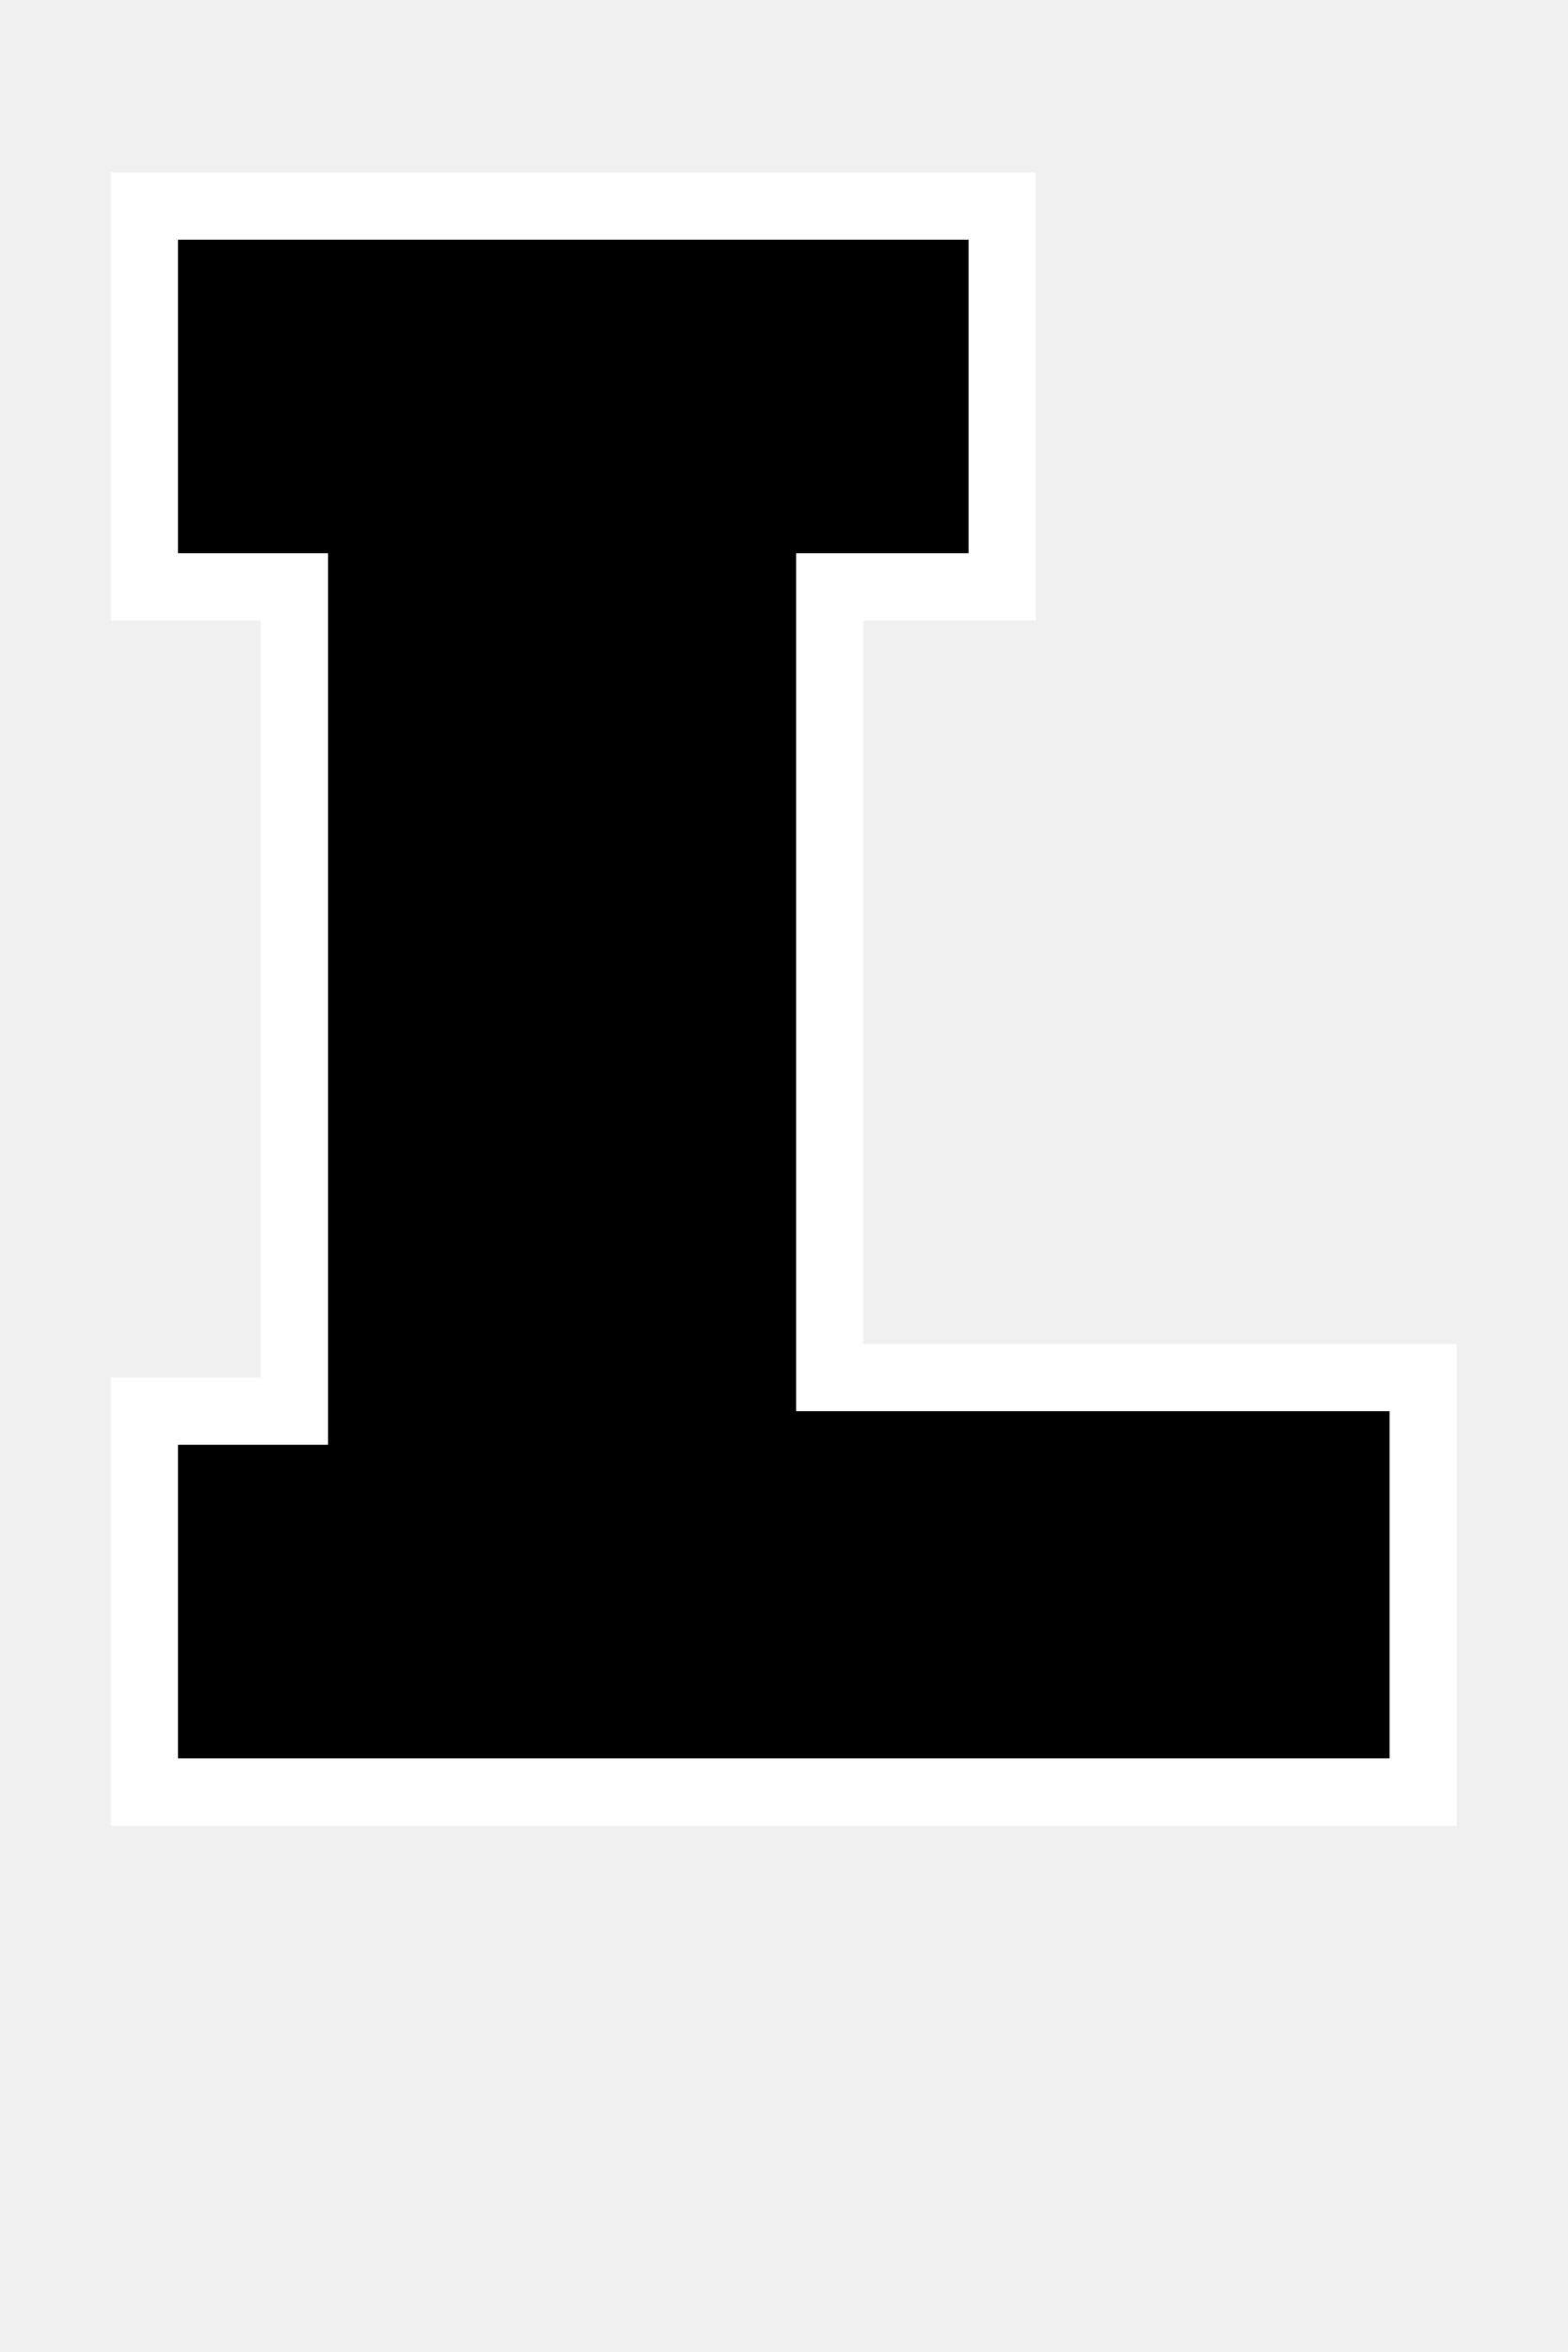
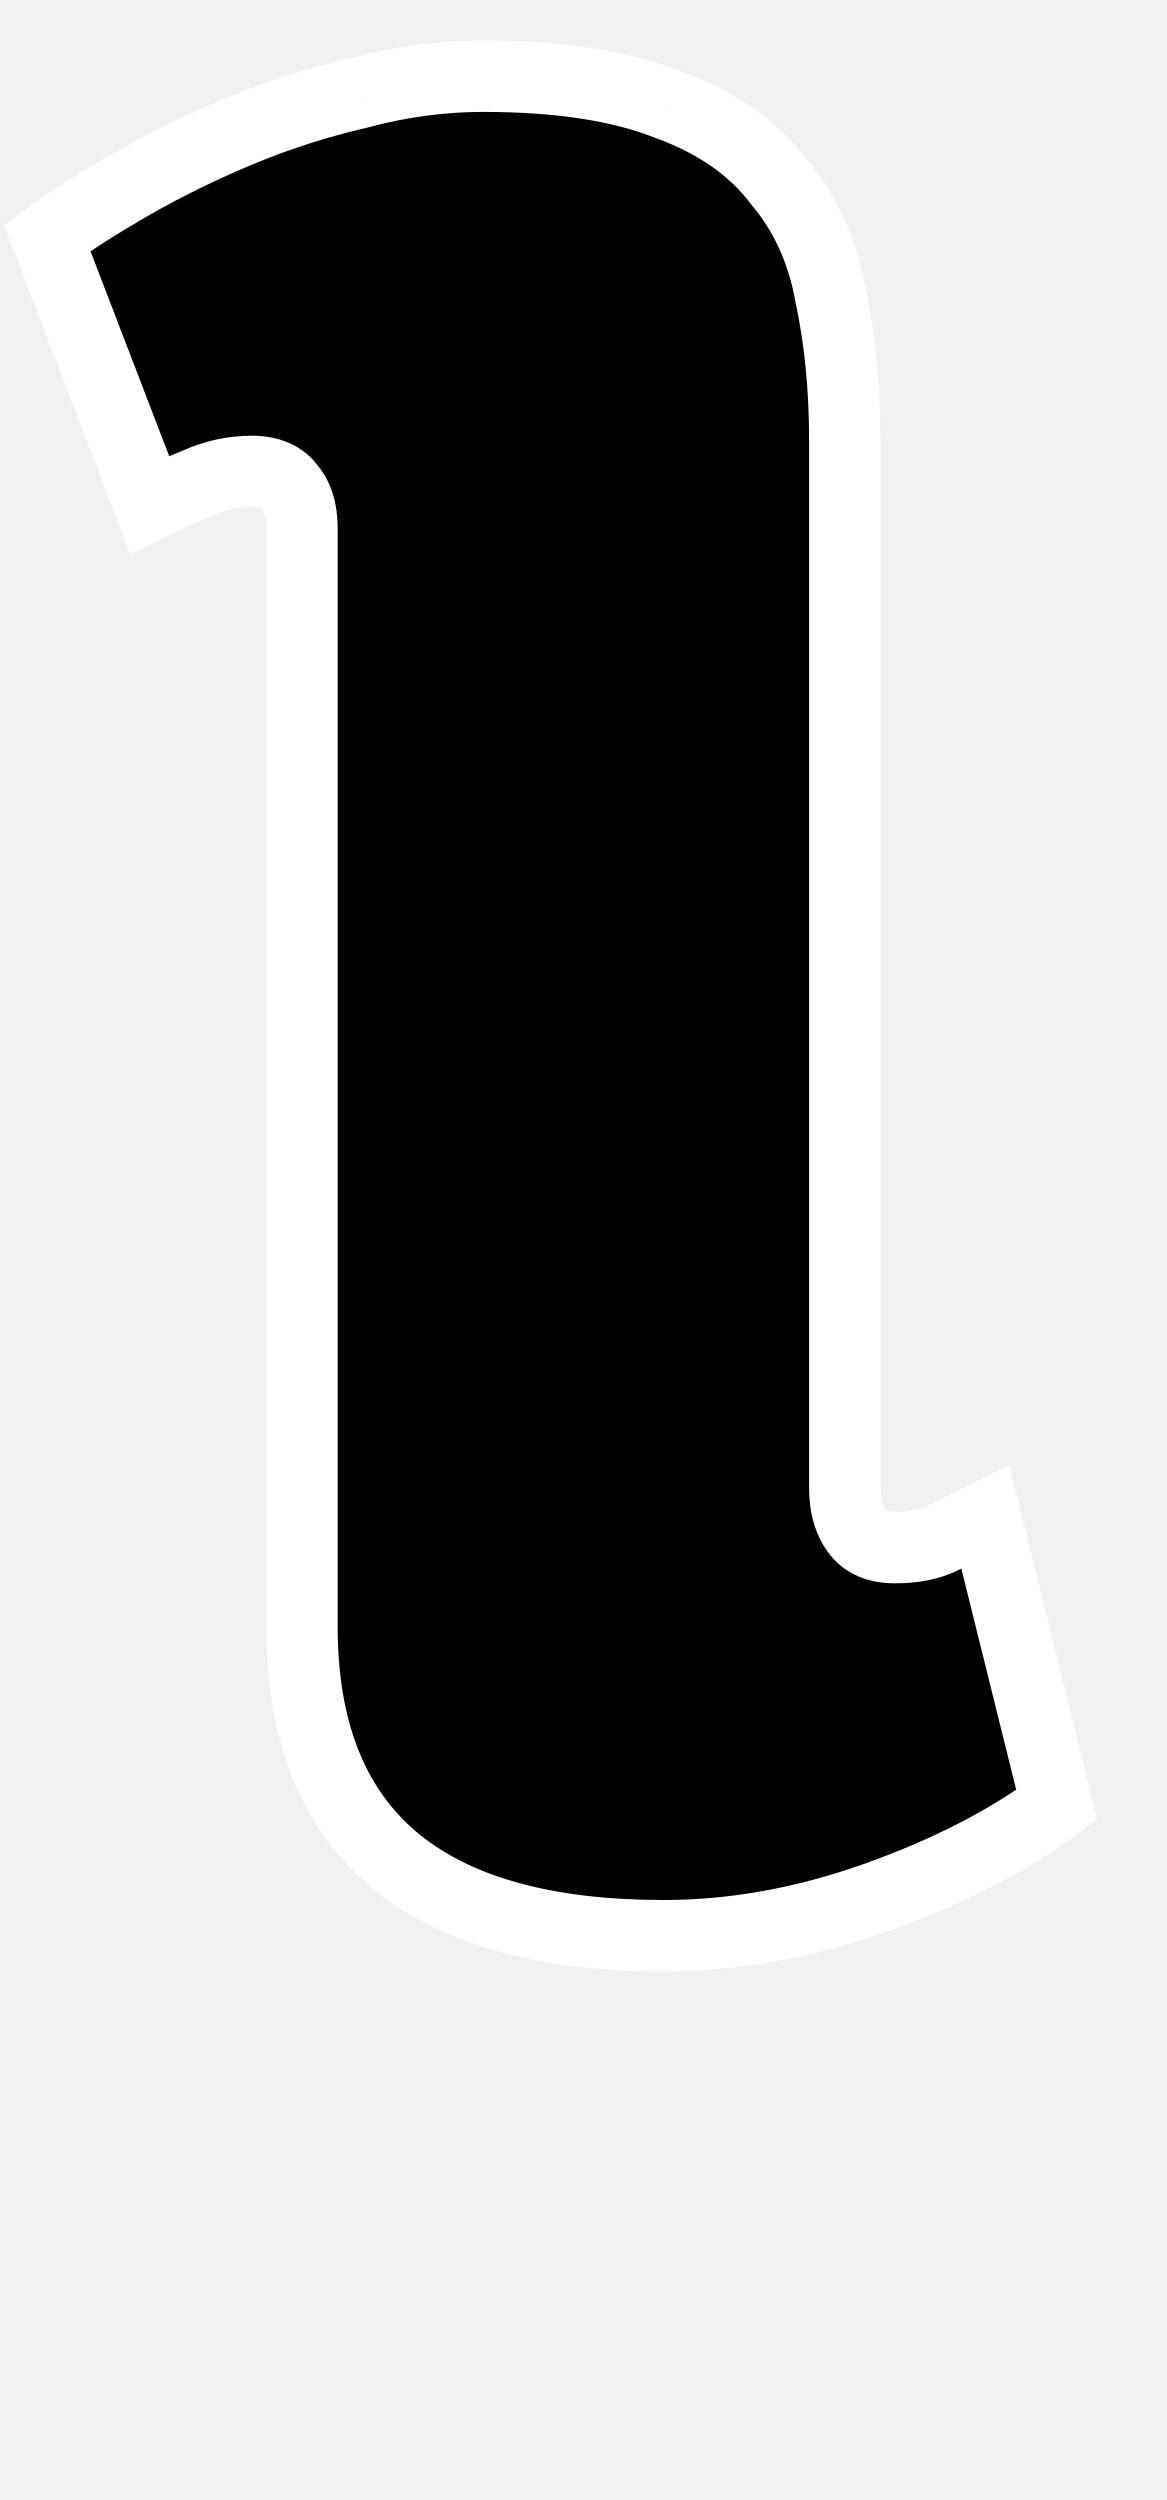
- <svg xmlns="http://www.w3.org/2000/svg" width="70" height="105" viewBox="0 0 70 105" fill="none">
-   <path d="M6.448 63H13.148V26.2H6.448V9.2H44.748V26.2H37.048V61.5H63.548V80H6.448V63Z" fill="black" />
-   <path d="M6.448 63V61.5H4.948V63H6.448ZM13.148 63V64.5H14.648V63H13.148ZM13.148 26.2H14.648V24.7H13.148V26.2ZM6.448 26.2H4.948V27.7H6.448V26.2ZM6.448 9.2V7.7H4.948V9.2H6.448ZM44.748 9.2H46.248V7.7H44.748V9.2ZM44.748 26.2V27.7H46.248V26.2H44.748ZM37.048 26.2V24.7H35.548V26.2H37.048ZM37.048 61.5H35.548V63H37.048V61.5ZM63.548 61.5H65.048V60H63.548V61.5ZM63.548 80V81.5H65.048V80H63.548ZM6.448 80H4.948V81.5H6.448V80ZM6.448 64.5H13.148V61.5H6.448V64.5ZM14.648 63V26.2H11.648V63H14.648ZM13.148 24.7H6.448V27.7H13.148V24.7ZM7.948 26.2V9.2H4.948V26.2H7.948ZM6.448 10.7H44.748V7.7H6.448V10.7ZM43.248 9.2V26.2H46.248V9.2H43.248ZM44.748 24.7H37.048V27.7H44.748V24.7ZM35.548 26.2V61.5H38.548V26.2H35.548ZM37.048 63H63.548V60H37.048V63ZM62.048 61.5V80H65.048V61.5H62.048ZM63.548 78.5H6.448V81.5H63.548V78.5ZM7.948 80V63H4.948V80H7.948Z" fill="white" />
+ <svg xmlns="http://www.w3.org/2000/svg" width="49" height="105" viewBox="0 0 49 105" fill="none">
+   <path d="M12.682 22.2C12.682 21.467 12.516 20.9 12.182 20.5C11.849 20.033 11.316 19.8 10.582 19.8C9.782 19.8 9.016 19.967 8.282 20.3C7.616 20.567 6.949 20.867 6.282 21.2L1.982 10C2.982 9.267 4.182 8.5 5.582 7.7C6.982 6.9 8.482 6.167 10.082 5.5C11.682 4.833 13.349 4.3 15.082 3.9C16.816 3.433 18.549 3.2 20.282 3.2C23.482 3.2 26.082 3.6 28.082 4.4C30.082 5.133 31.616 6.2 32.682 7.6C33.816 8.933 34.549 10.533 34.882 12.4C35.282 14.267 35.482 16.3 35.482 18.5V62.5C35.482 63.233 35.649 63.833 35.982 64.3C36.316 64.767 36.849 65 37.582 65C38.382 65 39.049 64.867 39.582 64.6C40.116 64.333 40.716 64.033 41.382 63.7L44.382 75.8C42.316 77.333 39.782 78.633 36.782 79.7C33.782 80.767 30.816 81.3 27.882 81.3C17.749 81.3 12.682 76.967 12.682 68.3V22.2Z" fill="black" />
+   <path d="M12.182 20.5L10.962 21.372L10.994 21.417L11.03 21.46L12.182 20.5ZM8.282 20.3L8.839 21.693L8.872 21.68L8.903 21.666L8.282 20.3ZM6.282 21.2L4.882 21.738L5.475 23.281L6.953 22.542L6.282 21.2ZM1.982 10L1.095 8.79L0.171 9.468L0.582 10.538L1.982 10ZM5.582 7.7L4.838 6.398L4.838 6.398L5.582 7.7ZM10.082 5.5L9.505 4.115L9.505 4.115L10.082 5.5ZM15.082 3.9L15.42 5.362L15.446 5.355L15.472 5.348L15.082 3.9ZM28.082 4.4L27.525 5.793L27.546 5.801L27.566 5.808L28.082 4.4ZM32.682 7.6L31.489 8.509L31.514 8.541L31.54 8.571L32.682 7.6ZM34.882 12.4L33.406 12.664L33.41 12.689L33.416 12.714L34.882 12.4ZM35.982 64.3L37.203 63.428L35.982 64.3ZM39.582 64.6L38.912 63.258H38.912L39.582 64.6ZM41.382 63.7L42.838 63.339L42.388 61.52L40.712 62.358L41.382 63.7ZM44.382 75.8L45.276 77.005L46.079 76.409L45.838 75.439L44.382 75.8ZM36.782 79.7L36.28 78.287L36.782 79.7ZM14.182 22.2C14.182 21.257 13.969 20.301 13.335 19.54L11.03 21.46C11.062 21.499 11.182 21.676 11.182 22.2H14.182ZM13.403 19.628C12.711 18.659 11.65 18.3 10.582 18.3V21.3C10.794 21.3 10.896 21.334 10.931 21.349C10.954 21.359 10.955 21.362 10.962 21.372L13.403 19.628ZM10.582 18.3C9.567 18.3 8.589 18.513 7.662 18.934L8.903 21.666C9.443 21.42 9.998 21.3 10.582 21.3V18.3ZM7.725 18.907C7.019 19.19 6.314 19.507 5.612 19.858L6.953 22.542C7.584 22.226 8.213 21.943 8.839 21.693L7.725 18.907ZM7.683 20.662L3.383 9.462L0.582 10.538L4.882 21.738L7.683 20.662ZM2.869 11.21C3.812 10.518 4.962 9.782 6.327 9.002L4.838 6.398C3.403 7.218 2.152 8.015 1.095 8.79L2.869 11.21ZM6.327 9.002C7.669 8.235 9.113 7.529 10.659 6.885L9.505 4.115C7.852 4.804 6.296 5.565 4.838 6.398L6.327 9.002ZM10.659 6.885C12.18 6.251 13.766 5.743 15.42 5.362L14.745 2.438C12.932 2.857 11.185 3.416 9.505 4.115L10.659 6.885ZM15.472 5.348C17.083 4.915 18.685 4.7 20.282 4.7V1.7C18.413 1.7 16.548 1.952 14.693 2.452L15.472 5.348ZM20.282 4.7C23.376 4.7 25.767 5.089 27.525 5.793L28.64 3.007C26.398 2.111 23.589 1.7 20.282 1.7V4.7ZM27.566 5.808C29.354 6.464 30.629 7.38 31.489 8.509L33.876 6.691C32.602 5.02 30.811 3.803 28.599 2.992L27.566 5.808ZM31.54 8.571C32.487 9.686 33.115 11.036 33.406 12.664L36.359 12.136C35.983 10.031 35.145 8.181 33.825 6.629L31.54 8.571ZM33.416 12.714C33.791 14.463 33.982 16.39 33.982 18.5H36.982C36.982 16.21 36.774 14.07 36.349 12.086L33.416 12.714ZM33.982 18.5V62.5H36.982V18.5H33.982ZM33.982 62.5C33.982 63.459 34.202 64.388 34.762 65.172L37.203 63.428C37.096 63.279 36.982 63.008 36.982 62.5H33.982ZM34.762 65.172C35.454 66.141 36.515 66.5 37.582 66.5V63.5C37.371 63.5 37.268 63.466 37.234 63.451C37.211 63.441 37.21 63.438 37.203 63.428L34.762 65.172ZM37.582 66.5C38.539 66.5 39.453 66.342 40.253 65.942L38.912 63.258C38.645 63.392 38.225 63.5 37.582 63.5V66.5ZM40.253 65.942C40.787 65.675 41.387 65.375 42.053 65.042L40.712 62.358C40.045 62.692 39.445 62.992 38.912 63.258L40.253 65.942ZM39.926 64.061L42.926 76.161L45.838 75.439L42.838 63.339L39.926 64.061ZM43.489 74.595C41.566 76.022 39.172 77.258 36.28 78.287L37.285 81.113C40.393 80.008 43.066 78.645 45.276 77.005L43.489 74.595ZM36.28 78.287C33.427 79.301 30.631 79.8 27.882 79.8V82.8C31.001 82.8 34.137 82.232 37.285 81.113L36.28 78.287ZM27.882 79.8C22.995 79.8 19.609 78.75 17.457 76.91C15.351 75.109 14.182 72.335 14.182 68.3H11.182C11.182 72.931 12.547 76.658 15.508 79.19C18.423 81.683 22.637 82.8 27.882 82.8V79.8ZM14.182 68.3V22.2H11.182V68.3H14.182Z" fill="white" />
</svg>
